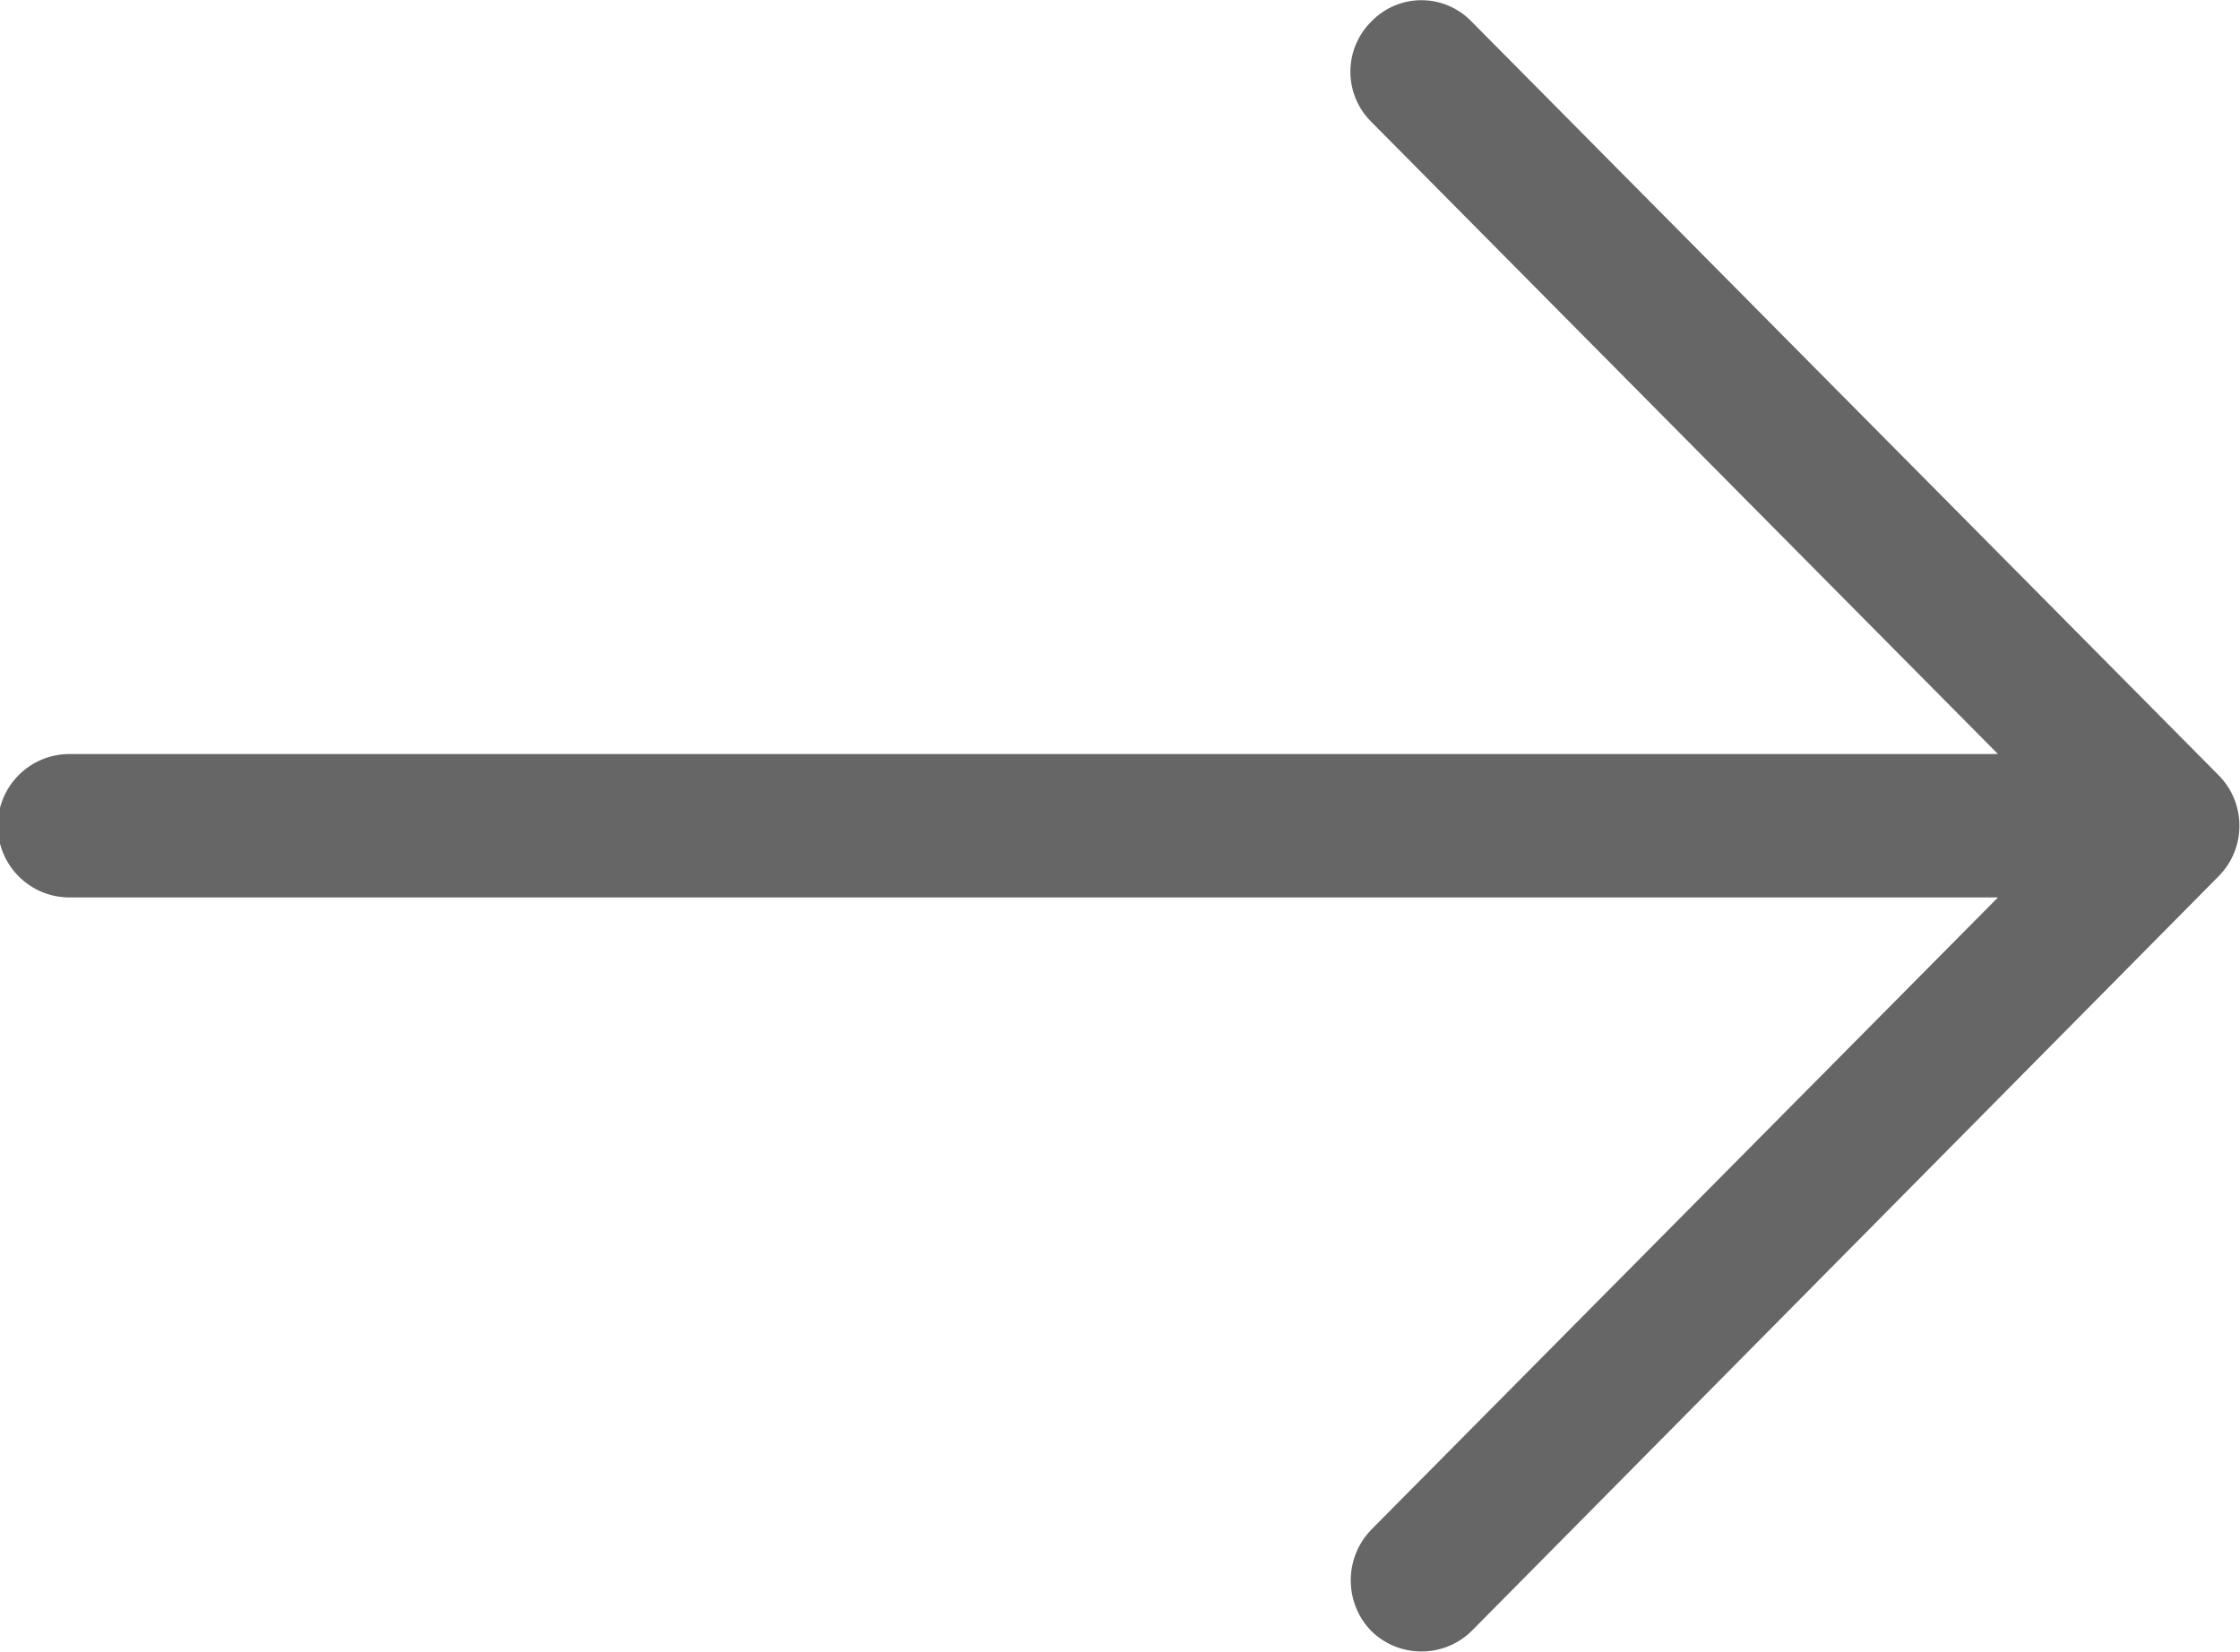
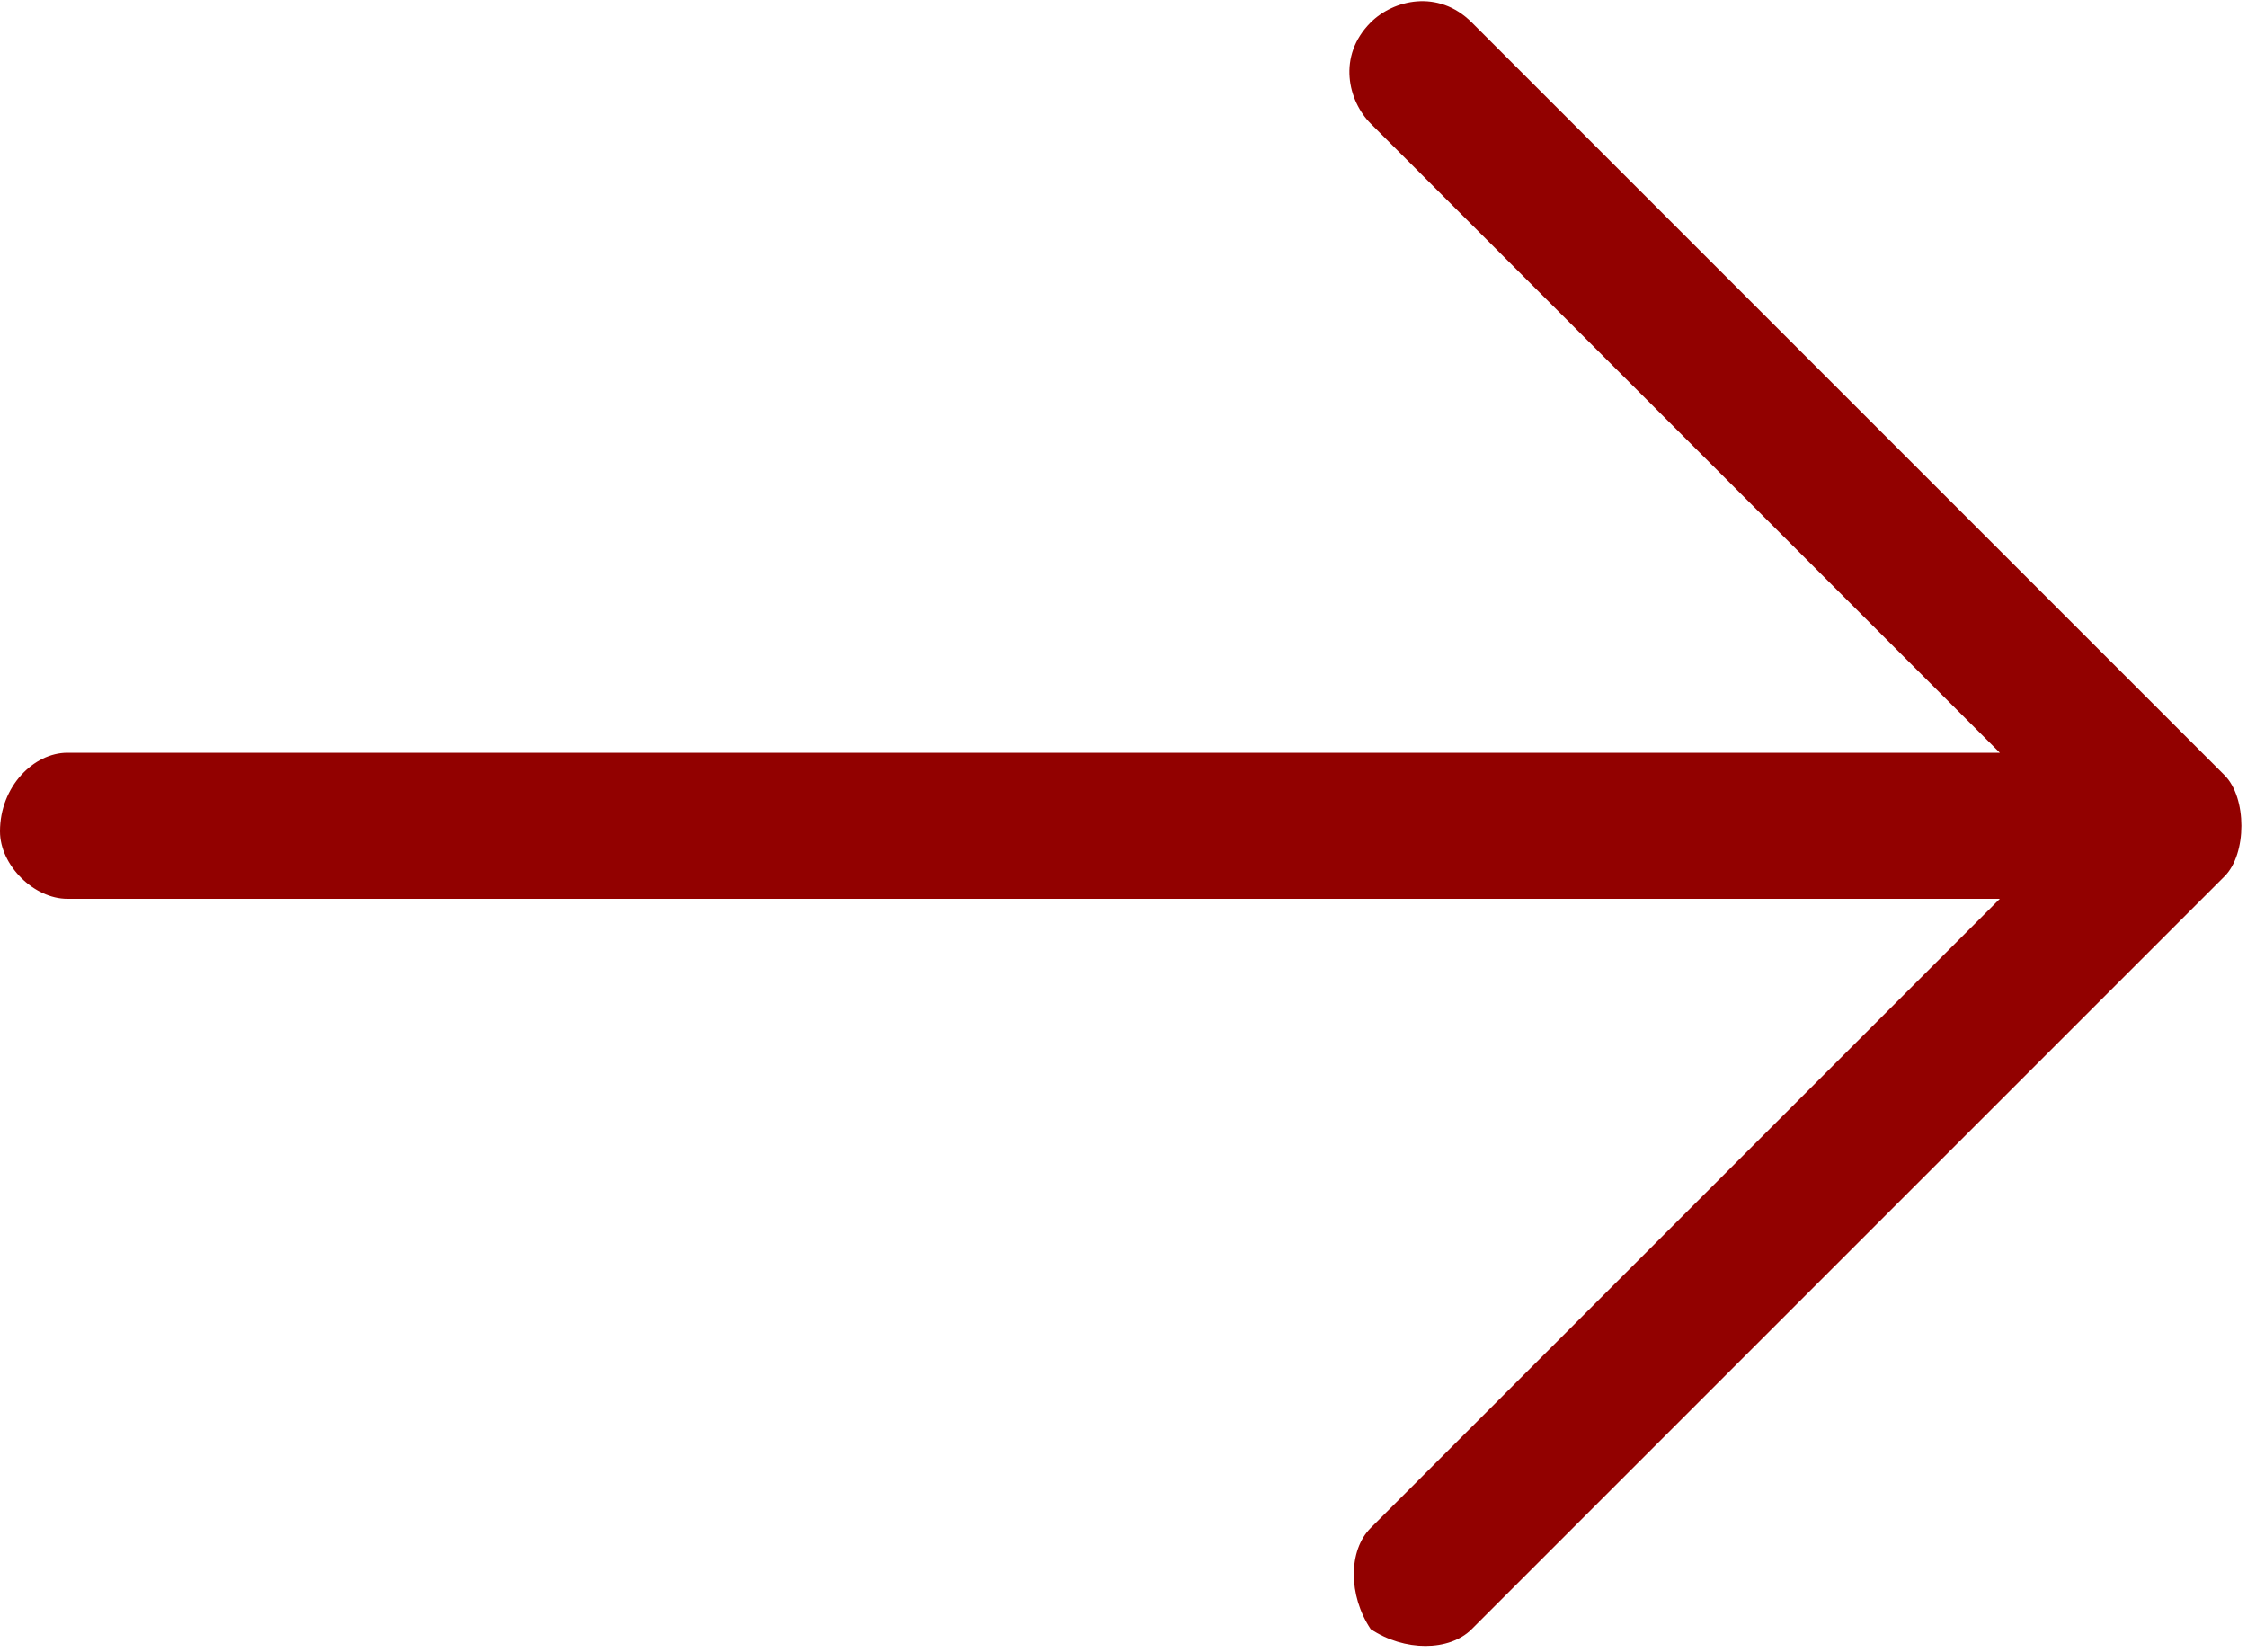
- <svg xmlns="http://www.w3.org/2000/svg" id="Capa_1" data-name="Capa 1" viewBox="0 0 19.99 14.74">
-   <defs>
-     <style>.cls-1{fill:#666;}</style>
-   </defs>
-   <path id="Forma_1_копия_4" data-name="Forma 1 копия 4" class="cls-1" d="M19.81,6.91a.64.64,0,0,1,0,.9h0l-6.67,6.74a.64.64,0,0,1-.89,0h0a.65.65,0,0,1,0-.91L17.84,8H.63a.64.64,0,0,1,0-1.28H17.84L12.25,1.08a.63.63,0,0,1,0-.9.62.62,0,0,1,.89,0h0Z" transform="translate(-0.01 0.01)" />
+ <svg xmlns="http://www.w3.org/2000/svg" version="1.1" id="Capa_1" x="0px" y="0px" viewBox="0 0 20 14.7" style="enable-background:new 0 0 20 14.7;" xml:space="preserve">
+   <style type="text/css">
+ 	.st0{fill:#920100;}
+ </style>
+   <path id="Forma_1_копия_4" class="st0" d="M19.8,6.9c0.2,0.2,0.2,0.7,0,0.9l0,0l-6.7,6.7c-0.2,0.2-0.6,0.2-0.9,0l0,0  c-0.2-0.3-0.2-0.7,0-0.9L17.8,8H0.6C0.3,8,0,7.7,0,7.4C0,7,0.3,6.7,0.6,6.7h17.2l-5.6-5.6c-0.2-0.2-0.3-0.6,0-0.9c0,0,0,0,0,0  c0.2-0.2,0.6-0.3,0.9,0c0,0,0,0,0,0l0,0L19.8,6.9z" />
</svg>
